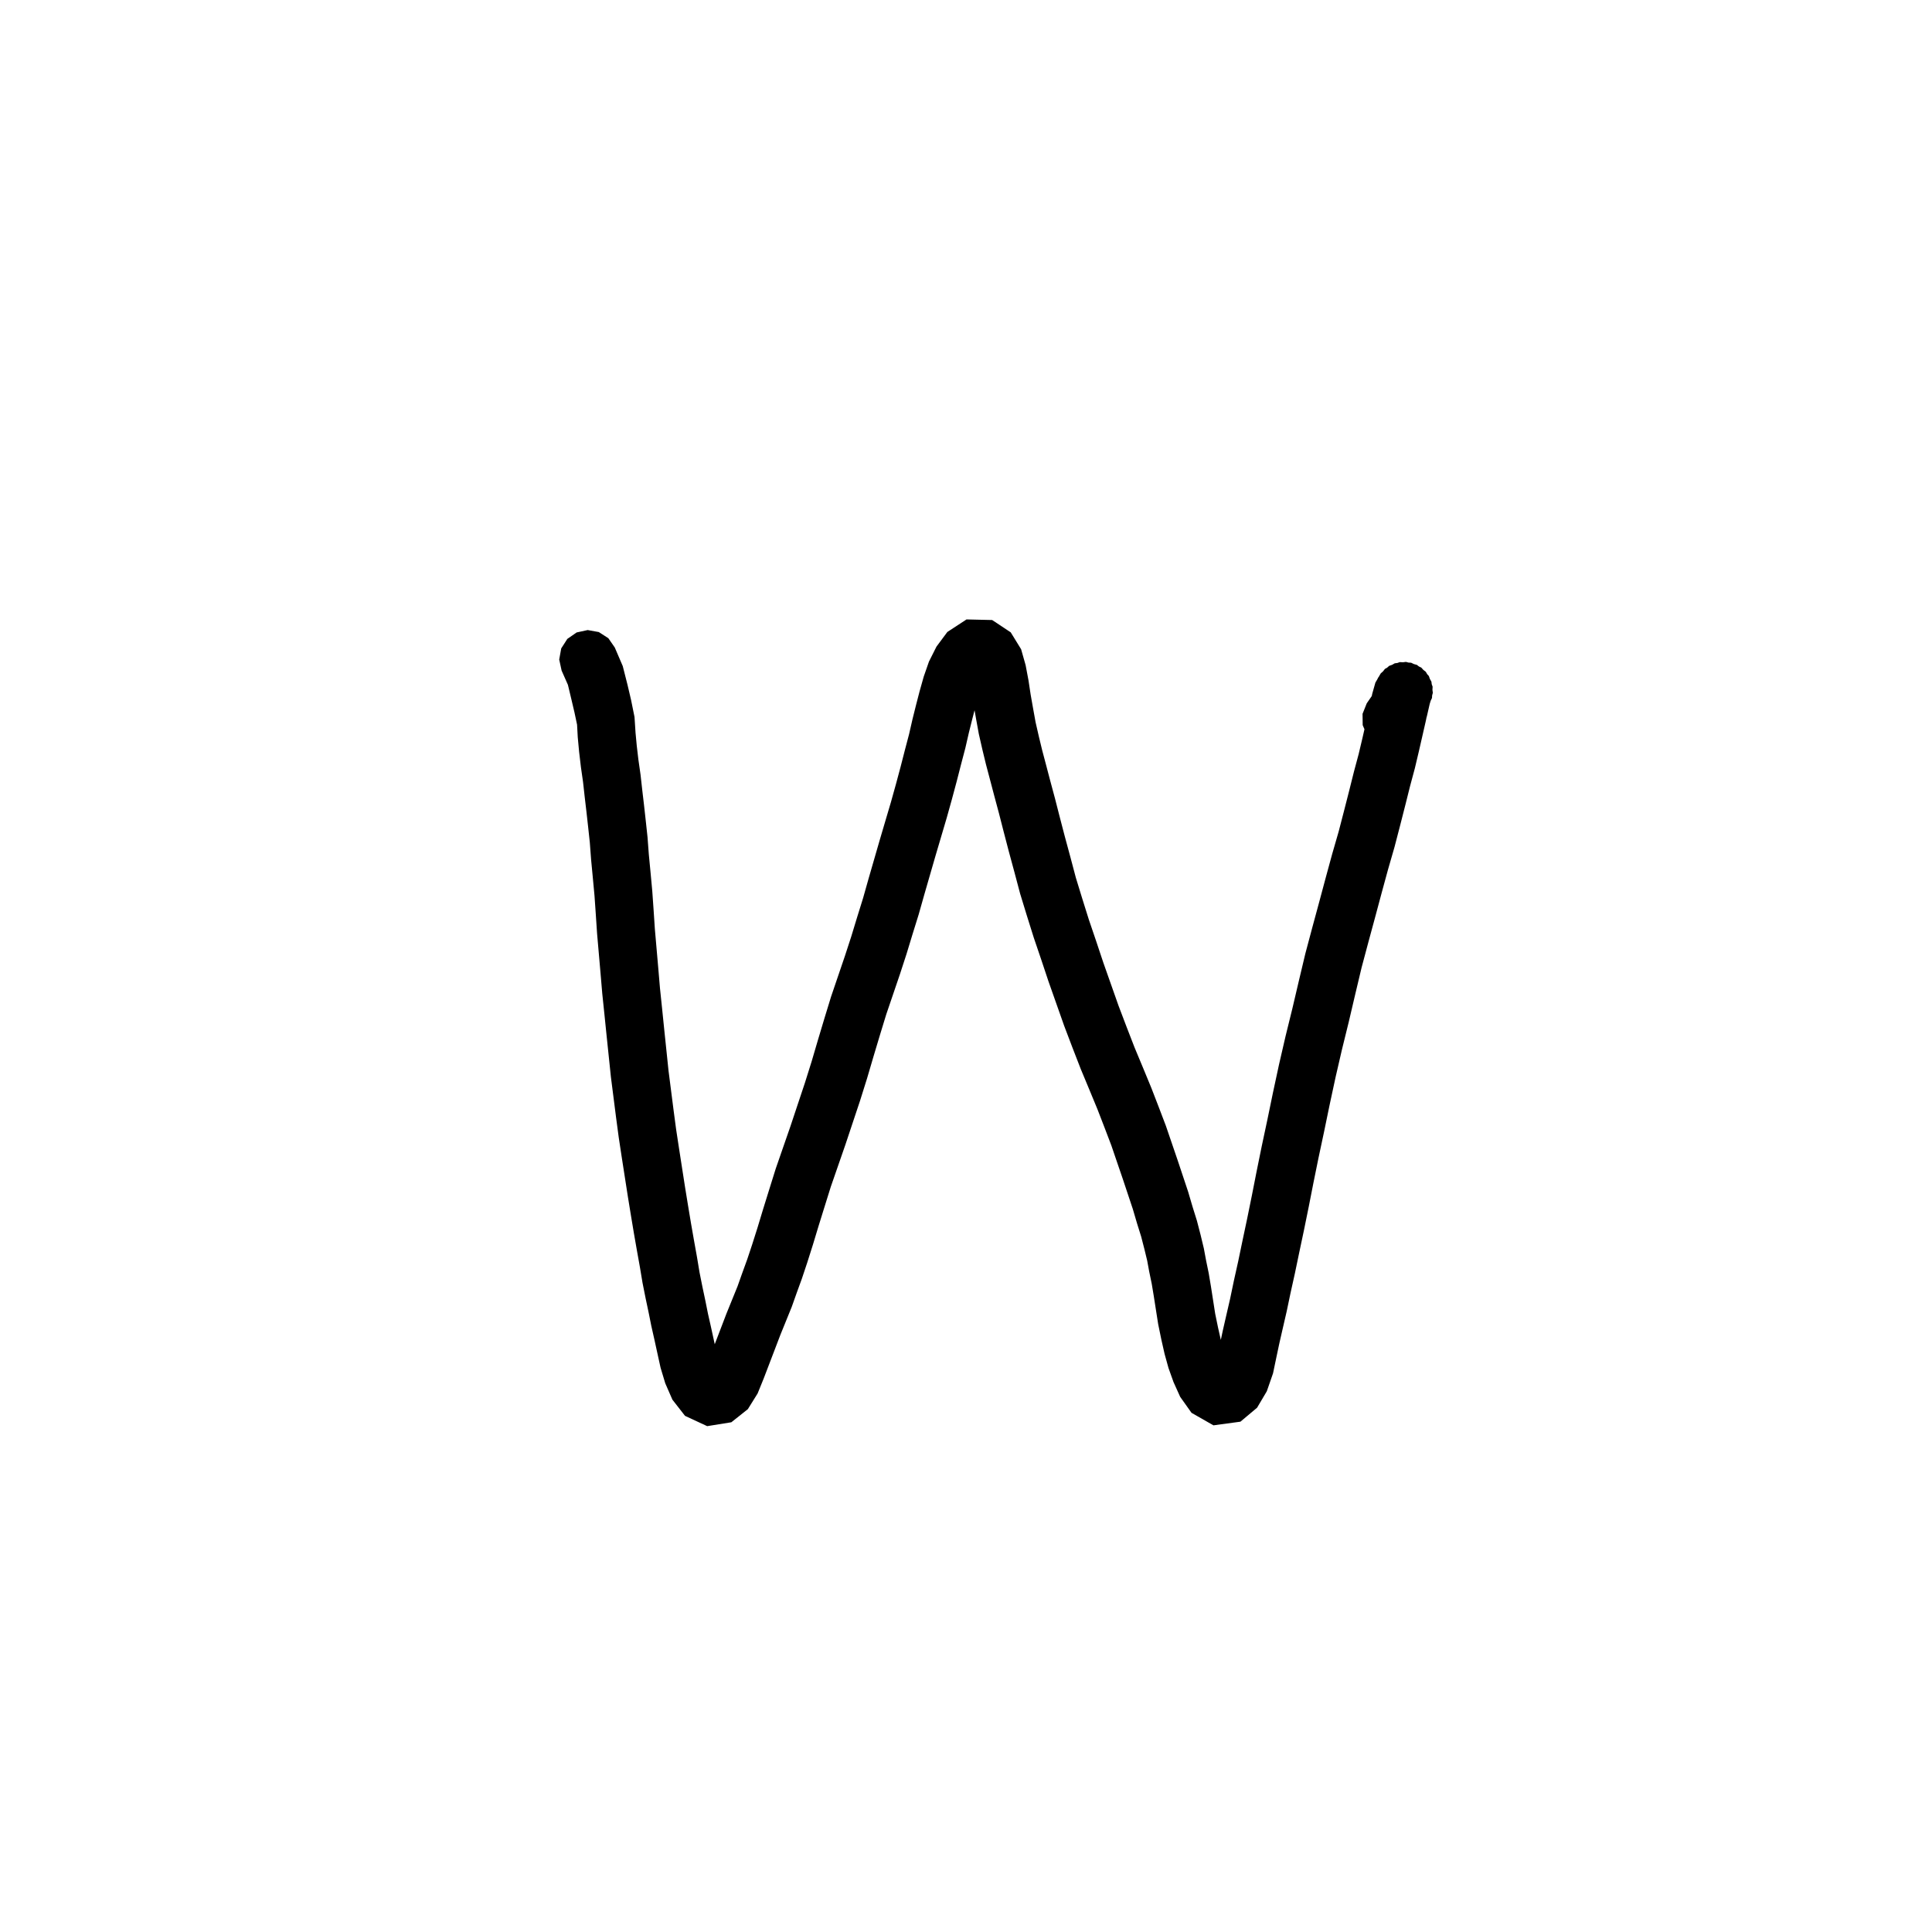
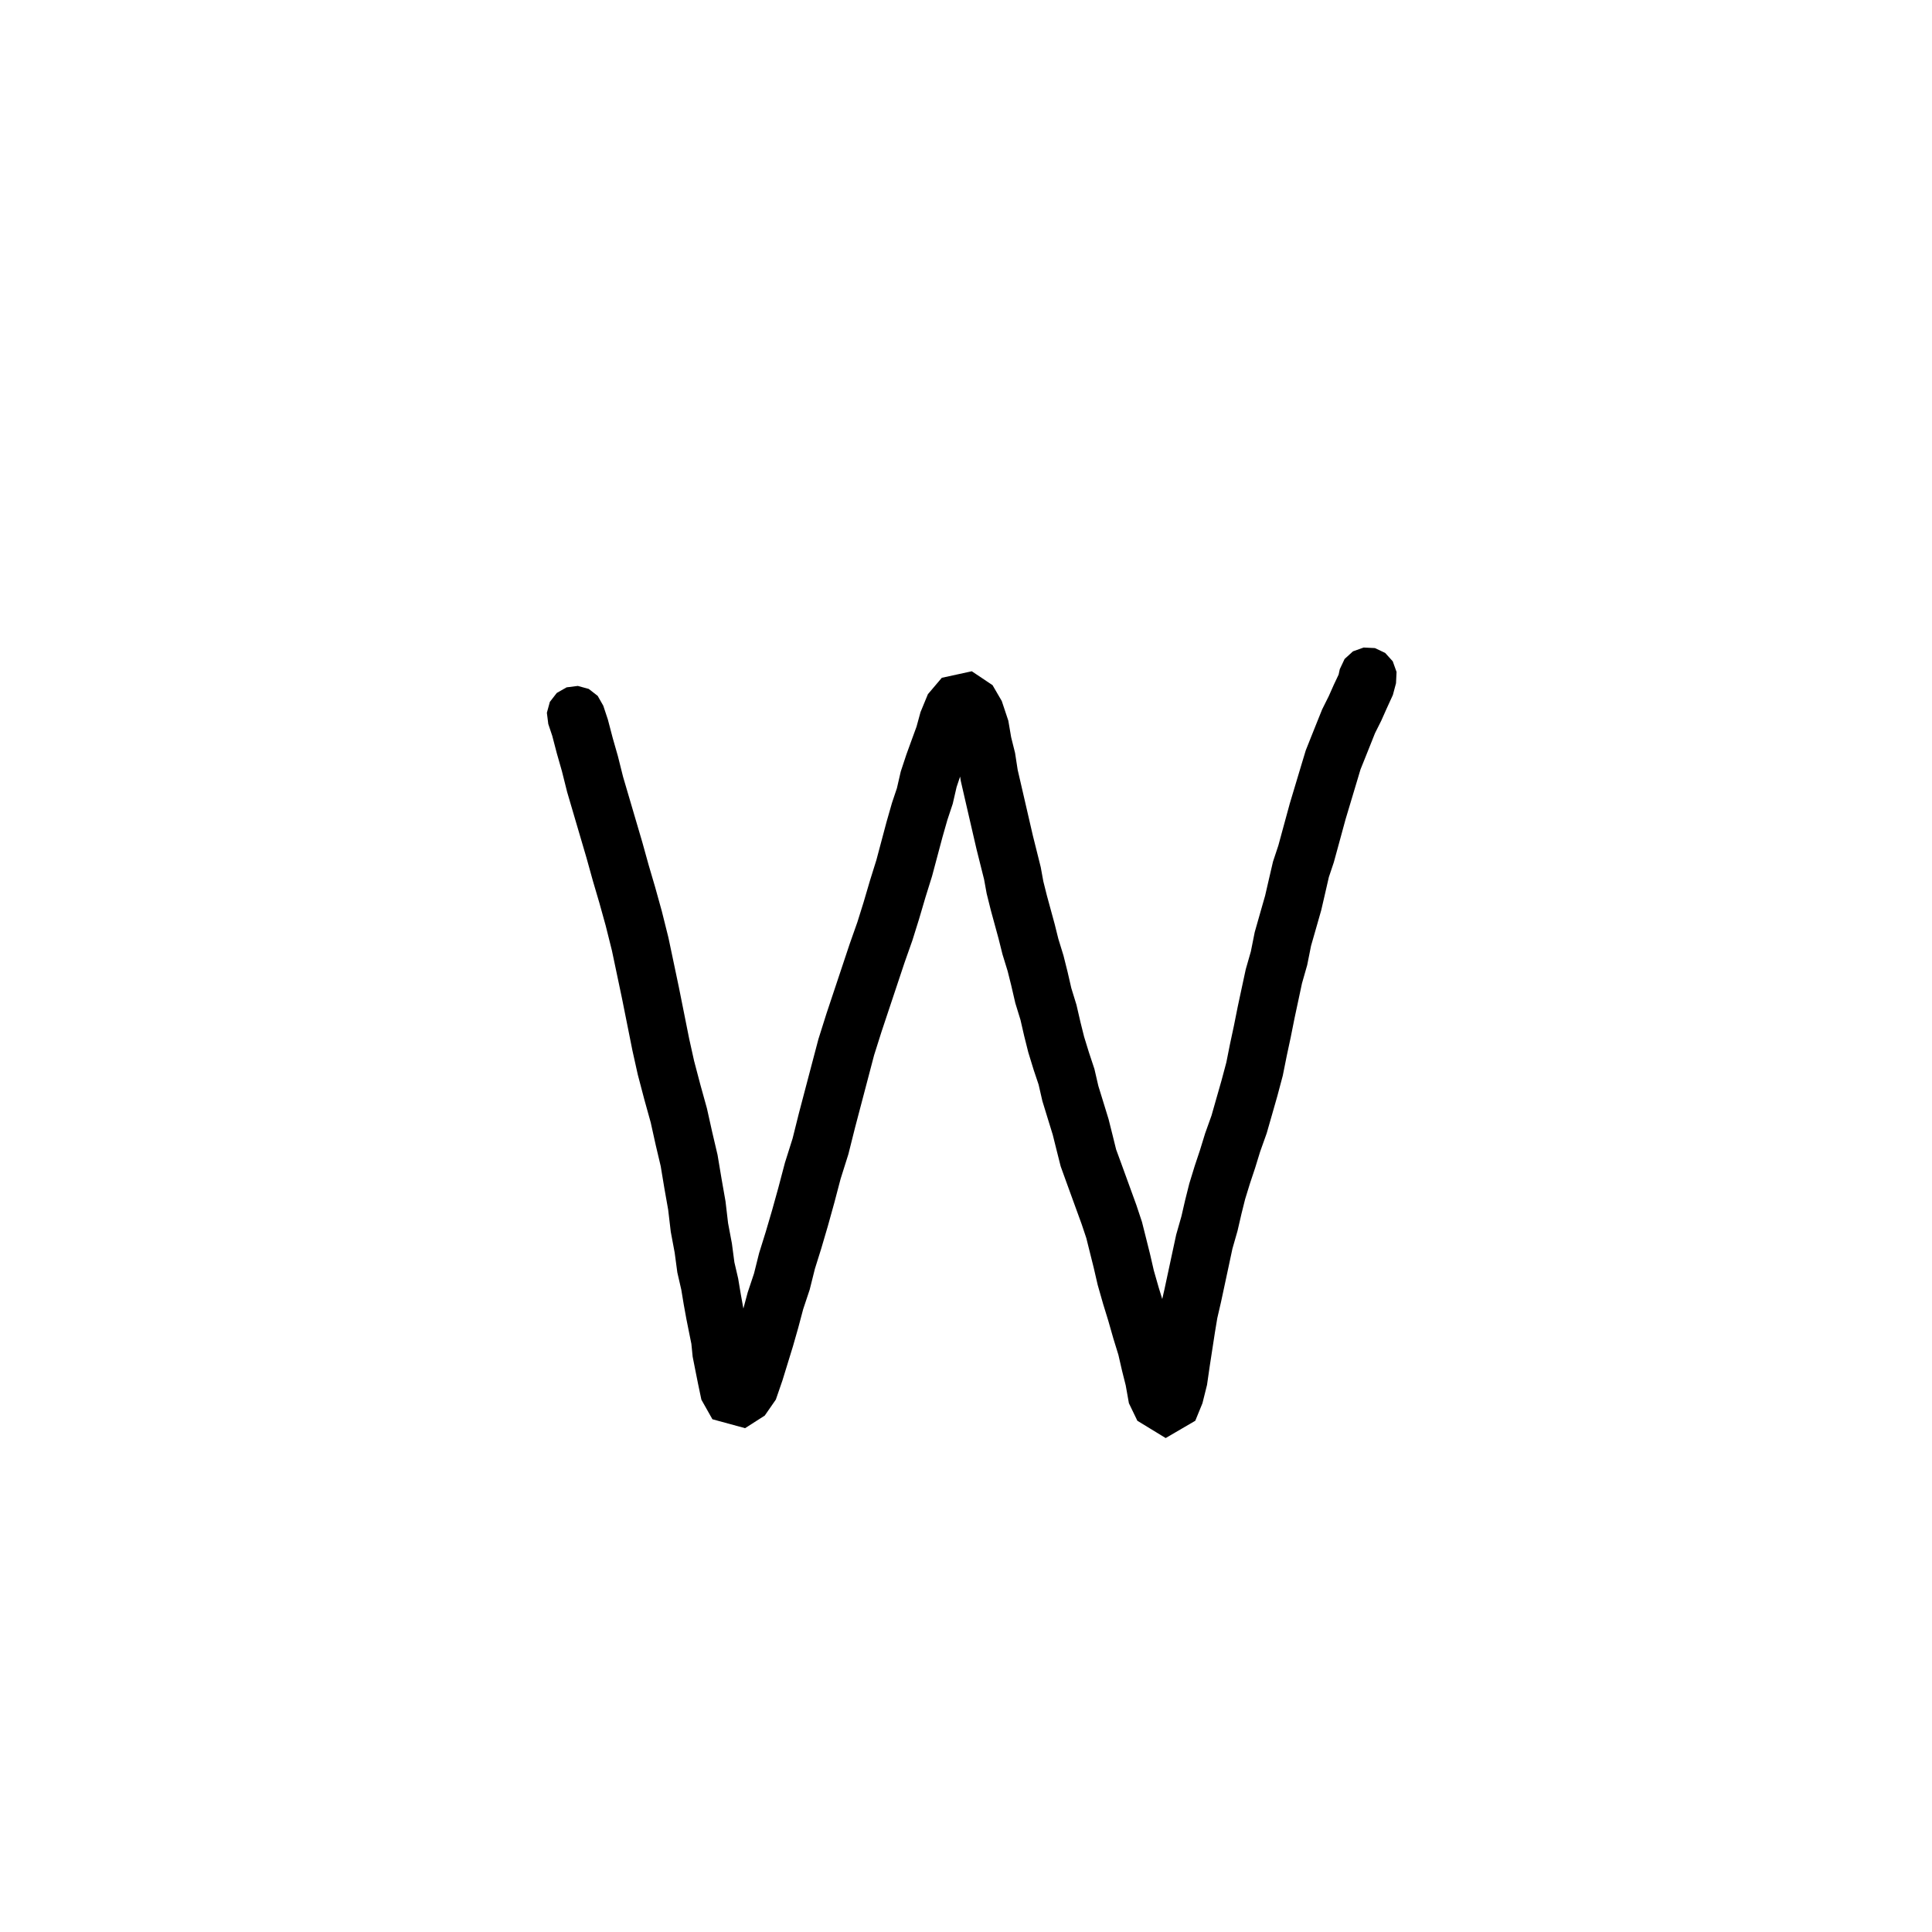
<svg xmlns="http://www.w3.org/2000/svg" viewBox="0 0 300 300" width="300" height="300">
-   <path d="M 87.207 104.128 L 88.187 106.345 L 88.693 108.458 L 89.206 110.636 L 89.607 112.532 L 89.713 114.478 L 89.925 116.741 L 90.204 119.115 L 90.536 121.433 L 90.796 123.778 L 91.062 126.044 L 91.327 128.424 L 91.585 130.807 L 91.783 133.449 L 92.053 136.288 L 92.315 139.098 L 92.51 141.906 L 92.713 144.945 L 92.984 148.056 L 93.25 151.119 L 93.52 154.291 L 93.857 157.528 L 94.19 160.795 L 94.524 164 L 94.863 167.251 L 95.27 170.437 L 95.671 173.582 L 96.079 176.636 L 96.552 179.751 L 97.02 182.758 L 97.489 185.774 L 97.96 188.665 L 98.431 191.491 L 98.902 194.185 L 99.366 196.769 L 99.774 199.21 L 100.259 201.641 L 100.726 203.843 L 101.132 205.871 L 101.607 207.976 L 102.071 210.095 L 102.576 212.391 L 103.302 214.799 L 104.411 217.34 L 106.37 219.853 L 109.812 221.452 L 113.563 220.849 L 116.124 218.814 L 117.64 216.382 L 118.592 214.037 L 119.47 211.74 L 120.337 209.474 L 121.187 207.249 L 122.036 205.16 L 122.939 202.935 L 123.701 200.789 L 124.517 198.545 L 125.347 196.056 L 126.232 193.264 L 127.102 190.387 L 128.029 187.406 L 129.007 184.276 L 130.118 181.075 L 131.26 177.782 L 132.402 174.356 L 133.548 170.919 L 134.639 167.442 L 135.647 164.015 L 136.64 160.705 L 137.616 157.516 L 138.66 154.45 L 139.736 151.29 L 140.758 148.153 L 141.701 145.057 L 142.647 142.013 L 143.527 138.903 L 144.39 135.916 L 145.253 132.929 L 146.116 130.008 L 146.992 127.043 L 147.807 124.122 L 148.553 121.343 L 149.222 118.731 L 149.902 116.144 L 150.444 113.779 L 150.962 111.708 L 151.478 109.706 L 152.03 107.738 L 152.552 106.203 L 153.118 105.06 L 153.562 104.401 L 152.852 104.748 L 151.137 104.789 L 150.255 104.21 L 150.241 104.251 L 150.476 105.251 L 150.83 107.151 L 151.159 109.329 L 151.57 111.66 L 151.992 113.974 L 152.553 116.431 L 153.105 118.707 L 153.716 121.015 L 154.384 123.556 L 155.113 126.273 L 155.843 129.126 L 156.651 132.223 L 157.52 135.432 L 158.406 138.77 L 159.435 142.132 L 160.523 145.598 L 161.668 148.969 L 162.81 152.394 L 164.023 155.831 L 165.241 159.281 L 166.532 162.679 L 167.825 166.012 L 169.177 169.258 L 170.422 172.271 L 171.532 175.145 L 172.568 177.863 L 173.475 180.522 L 174.337 183.04 L 175.131 185.423 L 175.907 187.749 L 176.56 189.972 L 177.206 192.036 L 177.701 193.958 L 178.133 195.743 L 178.451 197.467 L 178.843 199.358 L 179.157 201.25 L 179.487 203.361 L 179.839 205.605 L 180.334 208.014 L 180.834 210.225 L 181.442 212.422 L 182.222 214.605 L 183.259 216.905 L 185.018 219.382 L 188.424 221.326 L 192.612 220.758 L 195.199 218.588 L 196.709 216.034 L 197.675 213.251 L 198.205 210.72 L 198.661 208.569 L 199.186 206.274 L 199.795 203.631 L 200.399 200.75 L 201.066 197.746 L 201.737 194.525 L 202.473 191.048 L 203.213 187.416 L 203.946 183.683 L 204.739 179.784 L 205.604 175.723 L 206.47 171.529 L 207.392 167.246 L 208.377 162.977 L 209.442 158.651 L 210.446 154.368 L 211.43 150.233 L 212.479 146.302 L 213.545 142.371 L 214.544 138.641 L 215.533 135.015 L 216.539 131.525 L 217.424 128.123 L 218.229 124.969 L 218.956 122.061 L 219.696 119.304 L 220.316 116.687 L 220.854 114.336 L 221.397 111.956 L 221.851 109.745 L 222.029 109.071 L 221.6 109.967 L 222.359 108.383 L 222.455 106.63 L 221.872 104.974 L 220.7 103.667 L 219.117 102.907 L 217.364 102.812 L 215.707 103.395 L 214.4 104.567 L 213.571 105.995 L 213.082 107.721 L 212.603 110.044 L 212.08 112.331 L 211.551 114.646 L 210.971 117.096 L 210.244 119.806 L 209.504 122.764 L 208.709 125.877 L 207.861 129.142 L 206.867 132.585 L 205.856 136.293 L 204.855 140.029 L 203.788 143.965 L 202.703 148.034 L 201.687 152.299 L 200.691 156.549 L 199.623 160.89 L 198.608 165.287 L 197.664 169.671 L 196.796 173.877 L 195.928 177.949 L 195.121 181.917 L 194.387 185.651 L 193.661 189.219 L 192.929 192.675 L 192.267 195.854 L 191.601 198.85 L 191.005 201.702 L 190.414 204.259 L 189.872 206.631 L 189.395 208.88 L 188.992 210.883 L 188.491 212.366 L 188.135 213.012 L 188.588 212.708 L 190.376 212.54 L 191.382 213.018 L 191.141 212.562 L 190.578 211.262 L 190.024 209.712 L 189.566 208.042 L 189.132 206.119 L 188.694 203.995 L 188.379 201.972 L 188.043 199.817 L 187.69 197.709 L 187.282 195.733 L 186.933 193.857 L 186.432 191.775 L 185.86 189.564 L 185.173 187.362 L 184.493 185.051 L 183.669 182.577 L 182.863 180.16 L 181.992 177.611 L 181.032 174.804 L 179.935 171.921 L 178.778 168.929 L 177.49 165.809 L 176.175 162.655 L 174.934 159.454 L 173.692 156.185 L 172.51 152.836 L 171.323 149.473 L 170.198 146.098 L 169.077 142.802 L 168.032 139.468 L 167.06 136.297 L 166.213 133.102 L 165.349 129.91 L 164.557 126.874 L 163.82 123.993 L 163.082 121.244 L 162.418 118.718 L 161.828 116.493 L 161.314 114.369 L 160.808 112.159 L 160.43 110.073 L 160.041 107.871 L 159.704 105.649 L 159.258 103.282 L 158.559 100.815 L 156.945 98.19 L 154.063 96.278 L 150.081 96.185 L 147.104 98.133 L 145.415 100.406 L 144.248 102.731 L 143.437 105.062 L 142.789 107.361 L 142.238 109.492 L 141.69 111.688 L 141.164 113.989 L 140.511 116.469 L 139.847 119.057 L 139.126 121.745 L 138.342 124.557 L 137.484 127.458 L 136.614 130.405 L 135.743 133.418 L 134.873 136.43 L 134.019 139.453 L 133.099 142.41 L 132.175 145.447 L 131.198 148.444 L 130.14 151.55 L 129.051 154.751 L 128.027 158.095 L 127.02 161.452 L 126.028 164.825 L 124.985 168.148 L 123.864 171.51 L 122.74 174.885 L 121.615 178.125 L 120.46 181.457 L 119.437 184.727 L 118.498 187.747 L 117.635 190.603 L 116.787 193.277 L 116.016 195.588 L 115.232 197.745 L 114.528 199.731 L 113.698 201.773 L 112.813 203.951 L 111.93 206.26 L 111.063 208.526 L 110.208 210.763 L 109.56 212.418 L 109.21 213.053 L 109.637 212.751 L 111.121 212.548 L 112.297 213.08 L 112.255 212.927 L 111.765 211.735 L 111.291 210.142 L 110.863 208.172 L 110.393 206.024 L 109.934 203.995 L 109.54 202.024 L 109.074 199.826 L 108.626 197.59 L 108.234 195.231 L 107.764 192.615 L 107.302 189.976 L 106.84 187.202 L 106.377 184.36 L 105.913 181.375 L 105.448 178.382 L 104.988 175.364 L 104.596 172.418 L 104.197 169.297 L 103.803 166.216 L 103.476 163.067 L 103.143 159.872 L 102.81 156.605 L 102.48 153.442 L 102.217 150.348 L 101.95 147.277 L 101.687 144.255 L 101.49 141.294 L 101.285 138.368 L 101.014 135.445 L 100.75 132.684 L 100.548 129.993 L 100.273 127.443 L 100.004 125.022 L 99.738 122.756 L 99.464 120.301 L 99.129 117.951 L 98.875 115.792 L 98.687 113.788 L 98.527 111.334 L 97.994 108.697 L 97.441 106.342 L 96.702 103.432 L 95.46 100.539 L 94.459 99.096 L 92.983 98.147 L 91.255 97.834 L 89.539 98.207 L 88.096 99.207 L 87.147 100.684 L 86.834 102.412 Z M 213.975 105.254 L 213.373 106.688 L 213.338 107.604 L 212.227 109.214 L 211.576 110.845 L 211.598 112.6 L 212.29 114.214 L 213.548 115.44 L 215.178 116.091 L 216.934 116.069 L 218.547 115.376 L 219.773 114.119 L 221.551 111.285 L 222.094 108.912 L 222.025 109.279 L 222.489 107.586 L 222.269 105.844 L 221.4 104.318 L 220.012 103.242 L 218.319 102.778 L 216.577 102.998 L 215.052 103.867 Z" fill="black" fill-rule="nonzero" />
+   <path d="M 85.137 112.423 L 85.753 114.26 L 86.466 116.988 L 87.258 119.759 L 88.065 122.984 L 89.089 126.47 L 90.089 129.87 L 91.079 133.236 L 92.079 136.836 L 93.079 140.236 L 94.054 143.745 L 95.021 147.612 L 95.803 151.327 L 96.598 155.104 L 97.394 159.083 L 98.203 163.127 L 99.034 166.864 L 100.062 170.774 L 101.041 174.291 L 101.819 177.803 L 102.594 181.083 L 103.171 184.56 L 103.754 187.855 L 104.157 191.274 L 104.764 194.517 L 105.176 197.591 L 105.794 200.283 L 106.173 202.571 L 106.586 204.842 L 106.994 206.883 L 107.356 208.668 L 107.556 210.668 L 107.994 212.883 L 108.394 214.883 L 108.911 217.342 L 110.624 220.382 L 115.698 221.766 L 118.751 219.81 L 120.473 217.326 L 121.492 214.371 L 122.307 211.723 L 123.121 209.078 L 123.944 206.197 L 124.716 203.293 L 125.728 200.255 L 126.538 197.018 L 127.513 193.905 L 128.533 190.436 L 129.55 186.774 L 130.529 183.051 L 131.737 179.222 L 132.765 175.118 L 133.758 171.345 L 134.758 167.545 L 135.729 163.851 L 136.887 160.188 L 138.075 156.623 L 139.275 153.023 L 140.463 149.459 L 141.675 146.023 L 142.713 142.705 L 143.713 139.305 L 144.728 136.055 L 145.554 132.959 L 146.344 129.997 L 147.107 127.323 L 147.94 124.813 L 148.54 122.213 L 149.256 120.078 L 150.035 117.938 L 150.894 115.564 L 151.475 113.423 L 151.928 112.206 L 151.769 112.352 L 148.715 112.966 L 147.092 112.011 L 147.259 112.346 L 147.841 114.091 L 148.201 116.318 L 148.794 118.683 L 149.187 121.25 L 149.821 124.012 L 150.421 126.612 L 151.021 129.212 L 151.631 131.85 L 152.241 134.291 L 152.809 136.556 L 153.209 138.756 L 153.852 141.336 L 154.465 143.584 L 155.052 145.736 L 155.673 148.213 L 156.473 150.813 L 157.031 153.05 L 157.661 155.77 L 158.461 158.37 L 159.031 160.85 L 159.673 163.413 L 160.52 166.171 L 161.273 168.413 L 161.861 170.97 L 162.705 173.723 L 163.473 176.213 L 164.041 178.491 L 164.701 181.11 L 165.577 183.538 L 166.377 185.738 L 167.177 187.938 L 167.956 190.078 L 168.686 192.26 L 169.241 194.491 L 169.831 196.85 L 170.45 199.529 L 171.292 202.478 L 172.092 205.078 L 172.892 207.878 L 173.661 210.37 L 174.231 212.85 L 174.801 215.118 L 175.296 217.893 L 176.61 220.616 L 181.006 223.3 L 185.603 220.616 L 186.716 217.893 L 187.425 215.05 L 187.858 212.059 L 188.254 209.484 L 188.65 206.911 L 189.019 204.683 L 189.599 202.176 L 190.206 199.343 L 190.806 196.543 L 191.372 193.891 L 192.162 191.129 L 192.782 188.45 L 193.34 186.213 L 194.092 183.771 L 194.892 181.371 L 195.675 178.823 L 196.69 175.977 L 197.533 173.036 L 198.344 170.197 L 199.189 167.023 L 199.813 163.912 L 200.413 161.112 L 201.013 158.112 L 201.606 155.343 L 202.172 152.691 L 202.981 149.856 L 203.581 146.856 L 204.333 144.236 L 205.162 141.329 L 205.791 138.612 L 206.34 136.213 L 207.111 133.91 L 207.748 131.584 L 208.348 129.384 L 208.933 127.236 L 209.516 125.293 L 210.116 123.293 L 210.716 121.293 L 211.254 119.487 L 211.984 117.671 L 212.784 115.671 L 213.51 113.847 L 214.473 111.926 L 215.303 110.062 L 216.286 107.913 L 216.772 106.091 L 216.857 104.338 L 216.265 102.685 L 215.085 101.384 L 213.498 100.634 L 211.744 100.549 L 210.091 101.141 L 208.791 102.321 L 208.041 103.909 L 207.859 104.753 L 207.11 106.338 L 206.339 108.074 L 205.303 110.153 L 204.428 112.329 L 203.628 114.329 L 202.759 116.513 L 202.096 118.707 L 201.496 120.707 L 200.896 122.707 L 200.279 124.764 L 199.665 127.016 L 199.065 129.216 L 198.501 131.29 L 197.673 133.787 L 197.021 136.588 L 196.45 139.071 L 195.679 141.764 L 194.832 144.744 L 194.232 147.744 L 193.441 150.509 L 192.806 153.457 L 192.2 156.288 L 191.6 159.288 L 191 162.088 L 190.424 164.977 L 189.668 167.803 L 188.879 170.564 L 188.122 173.223 L 187.137 175.977 L 186.32 178.629 L 185.52 181.029 L 184.673 183.787 L 184.031 186.35 L 183.45 188.871 L 182.641 191.709 L 182.006 194.657 L 181.406 197.457 L 180.813 200.224 L 180.194 202.917 L 179.763 205.489 L 179.359 208.116 L 178.955 210.741 L 178.587 213.35 L 178.096 215.307 L 178.01 215.784 L 181.006 214.3 L 184.203 215.784 L 183.916 215.307 L 183.612 213.282 L 182.982 210.75 L 182.352 208.03 L 181.521 205.322 L 180.721 202.522 L 179.921 199.922 L 179.162 197.271 L 178.582 194.75 L 177.972 192.309 L 177.326 189.74 L 176.456 187.122 L 175.635 184.862 L 174.835 182.662 L 174.035 180.462 L 173.311 178.49 L 172.772 176.309 L 172.14 173.787 L 171.307 171.077 L 170.552 168.63 L 169.94 165.987 L 169.092 163.429 L 168.34 160.987 L 167.782 158.75 L 167.152 156.03 L 166.352 153.43 L 165.782 150.95 L 165.14 148.387 L 164.34 145.787 L 163.761 143.464 L 163.148 141.216 L 162.561 139.064 L 162.004 136.844 L 161.604 134.644 L 160.972 132.109 L 160.382 129.75 L 159.791 127.188 L 159.191 124.588 L 158.591 121.988 L 158.025 119.55 L 157.619 116.917 L 157.012 114.482 L 156.572 111.909 L 155.554 108.854 L 154.12 106.389 L 150.898 104.234 L 146.244 105.248 L 144.084 107.794 L 142.937 110.577 L 142.318 112.836 L 141.577 114.862 L 140.756 117.122 L 139.873 119.787 L 139.273 122.387 L 138.505 124.677 L 137.668 127.603 L 136.858 130.641 L 136.085 133.545 L 135.1 136.695 L 134.1 140.095 L 133.137 143.177 L 131.949 146.541 L 130.737 150.177 L 129.537 153.777 L 128.326 157.412 L 127.084 161.349 L 126.054 165.255 L 125.054 169.055 L 124.047 172.882 L 123.075 176.778 L 121.884 180.549 L 120.862 184.426 L 119.879 187.964 L 118.9 191.295 L 117.874 194.582 L 117.085 197.745 L 116.096 200.707 L 115.268 203.803 L 114.492 206.522 L 113.705 209.077 L 112.92 211.629 L 112.339 213.474 L 112.061 213.79 L 113.515 213.034 L 116.988 214.018 L 117.501 214.658 L 117.219 213.117 L 116.819 211.117 L 116.456 209.332 L 116.256 207.332 L 115.819 205.117 L 115.427 203.158 L 115.04 201.029 L 114.619 198.517 L 114.036 196.009 L 113.649 193.083 L 113.055 189.926 L 112.658 186.545 L 112.042 183.04 L 111.419 179.317 L 110.593 175.797 L 109.772 172.109 L 108.75 168.426 L 107.779 164.736 L 107.01 161.273 L 106.219 157.317 L 105.414 153.296 L 104.61 149.473 L 103.791 145.588 L 102.758 141.455 L 101.733 137.764 L 100.733 134.364 L 99.733 130.764 L 98.723 127.33 L 97.723 123.93 L 96.748 120.616 L 95.954 117.441 L 95.146 114.612 L 94.393 111.74 L 93.675 109.577 L 92.806 108.052 L 91.419 106.975 L 89.725 106.511 L 87.983 106.731 L 86.458 107.6 L 85.381 108.988 L 84.918 110.681 Z" fill="black" fill-rule="nonzero" />
</svg>
